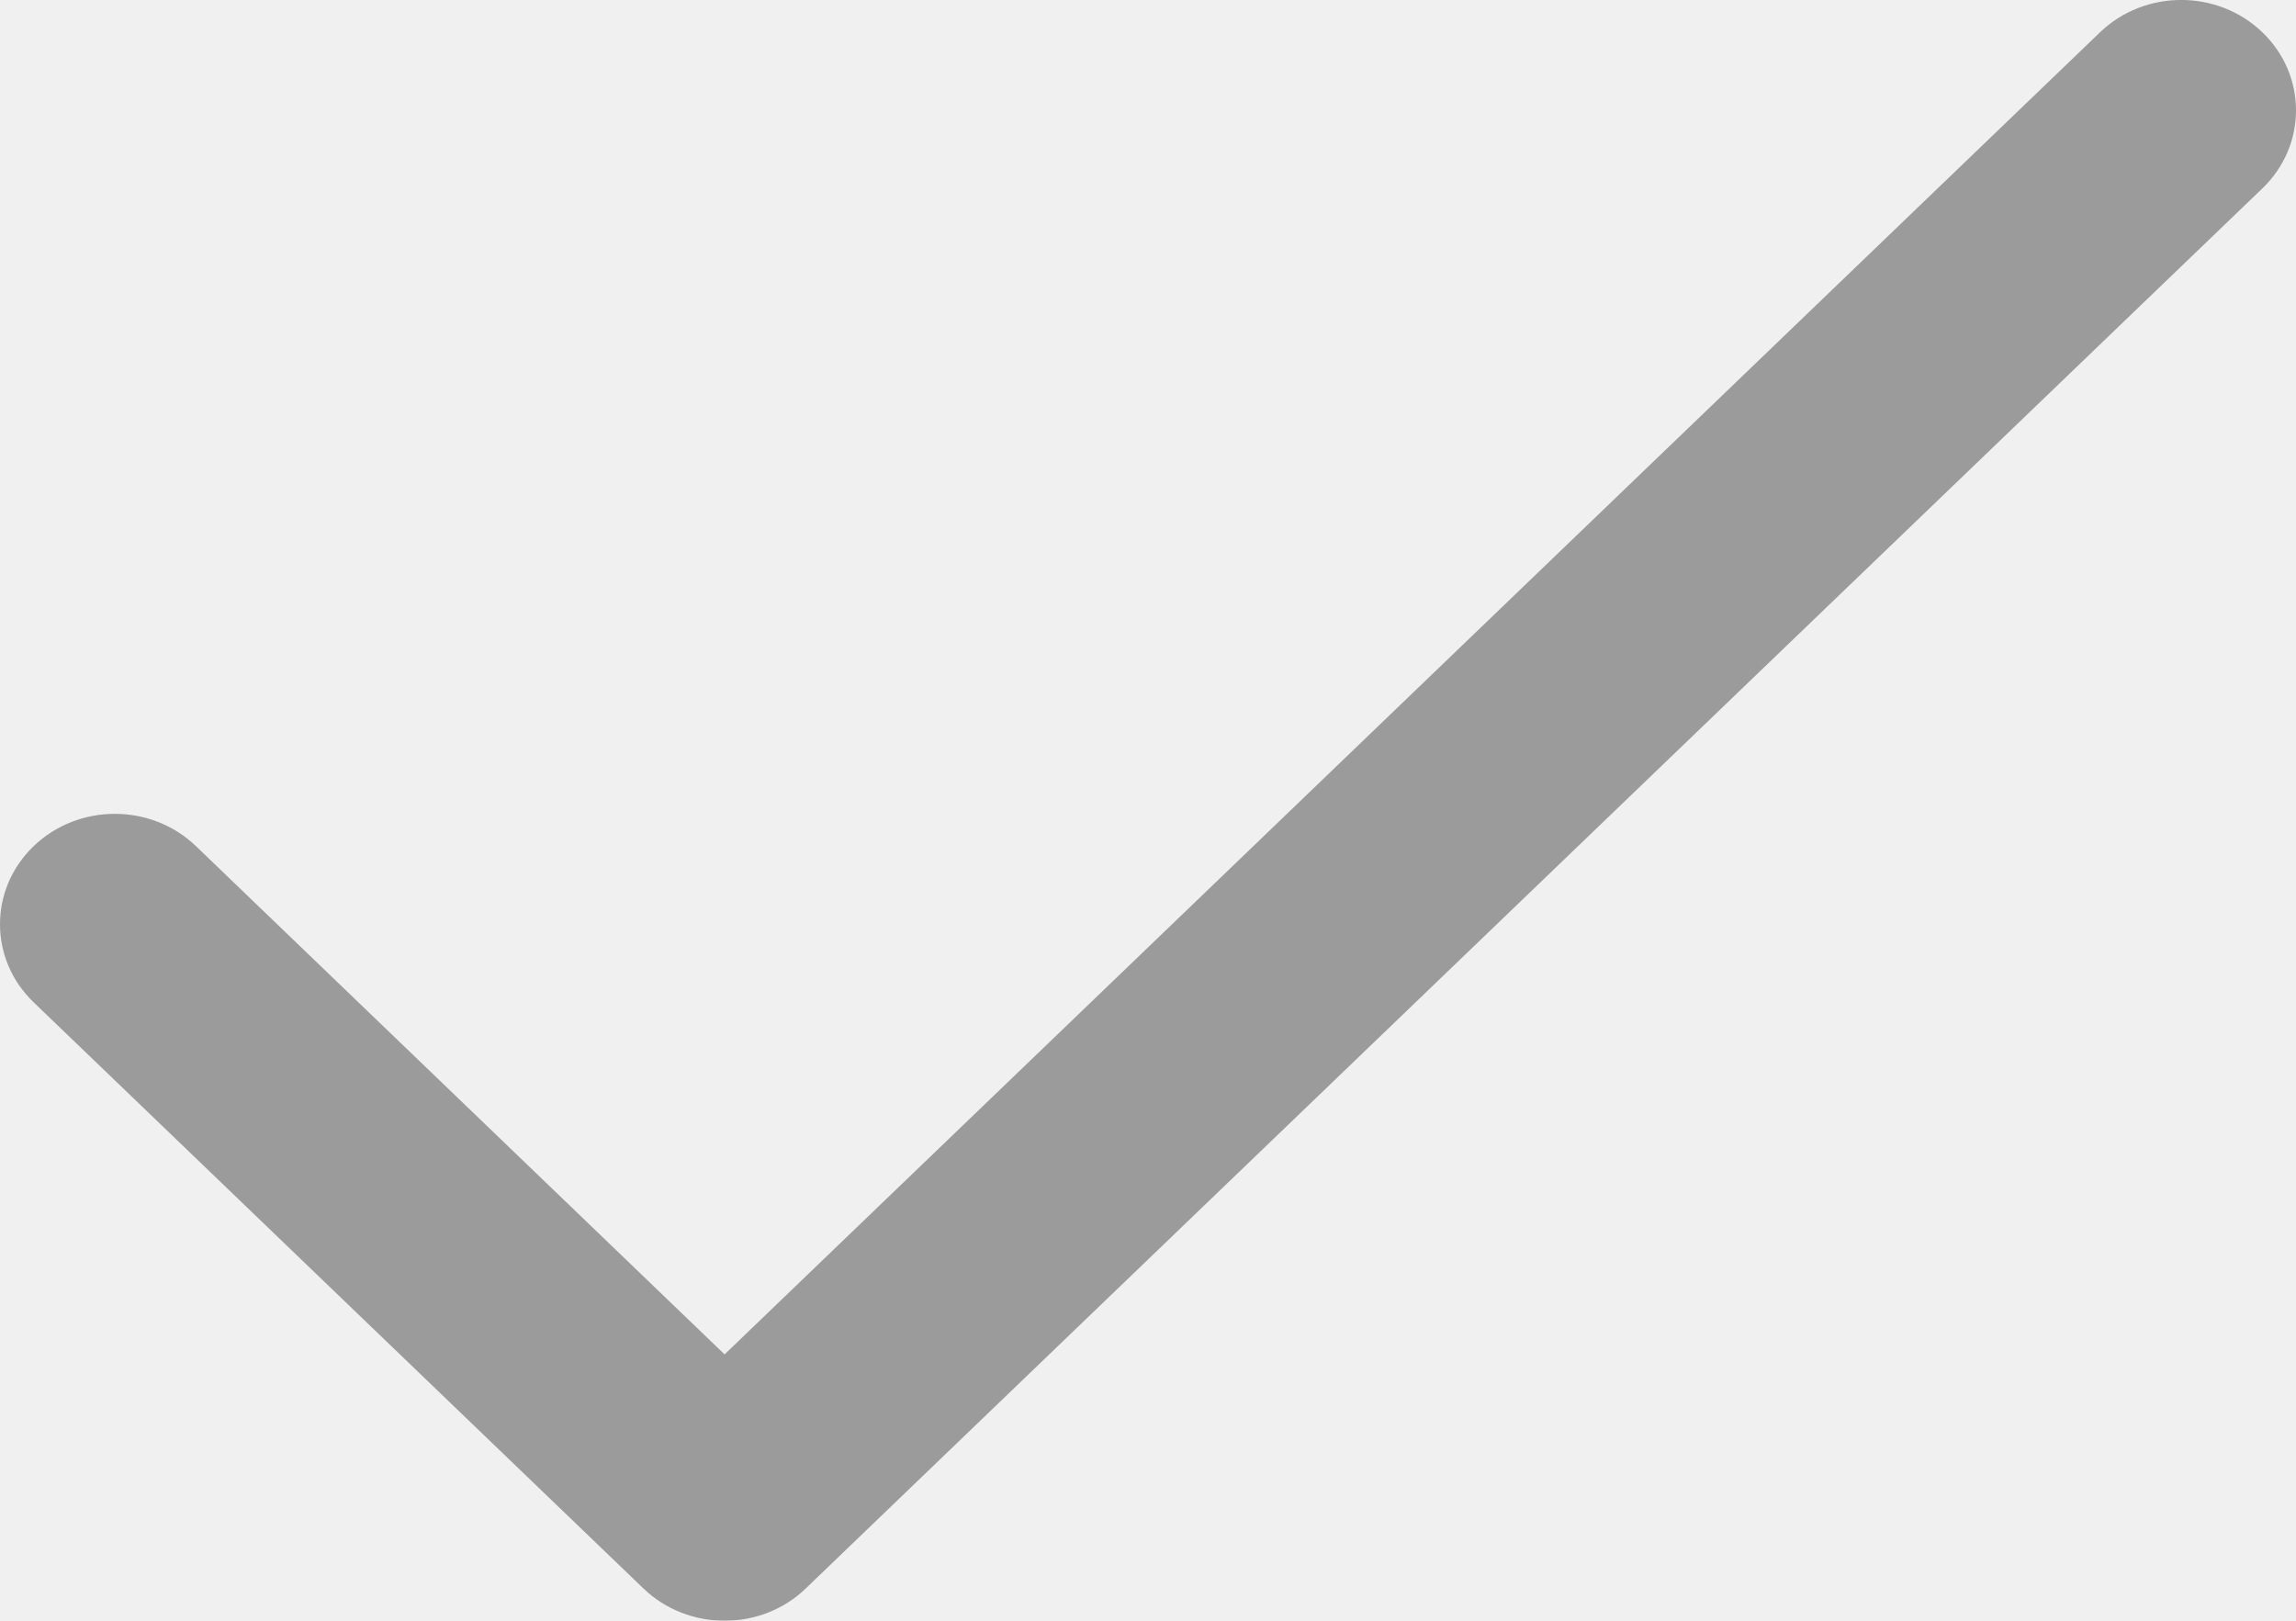
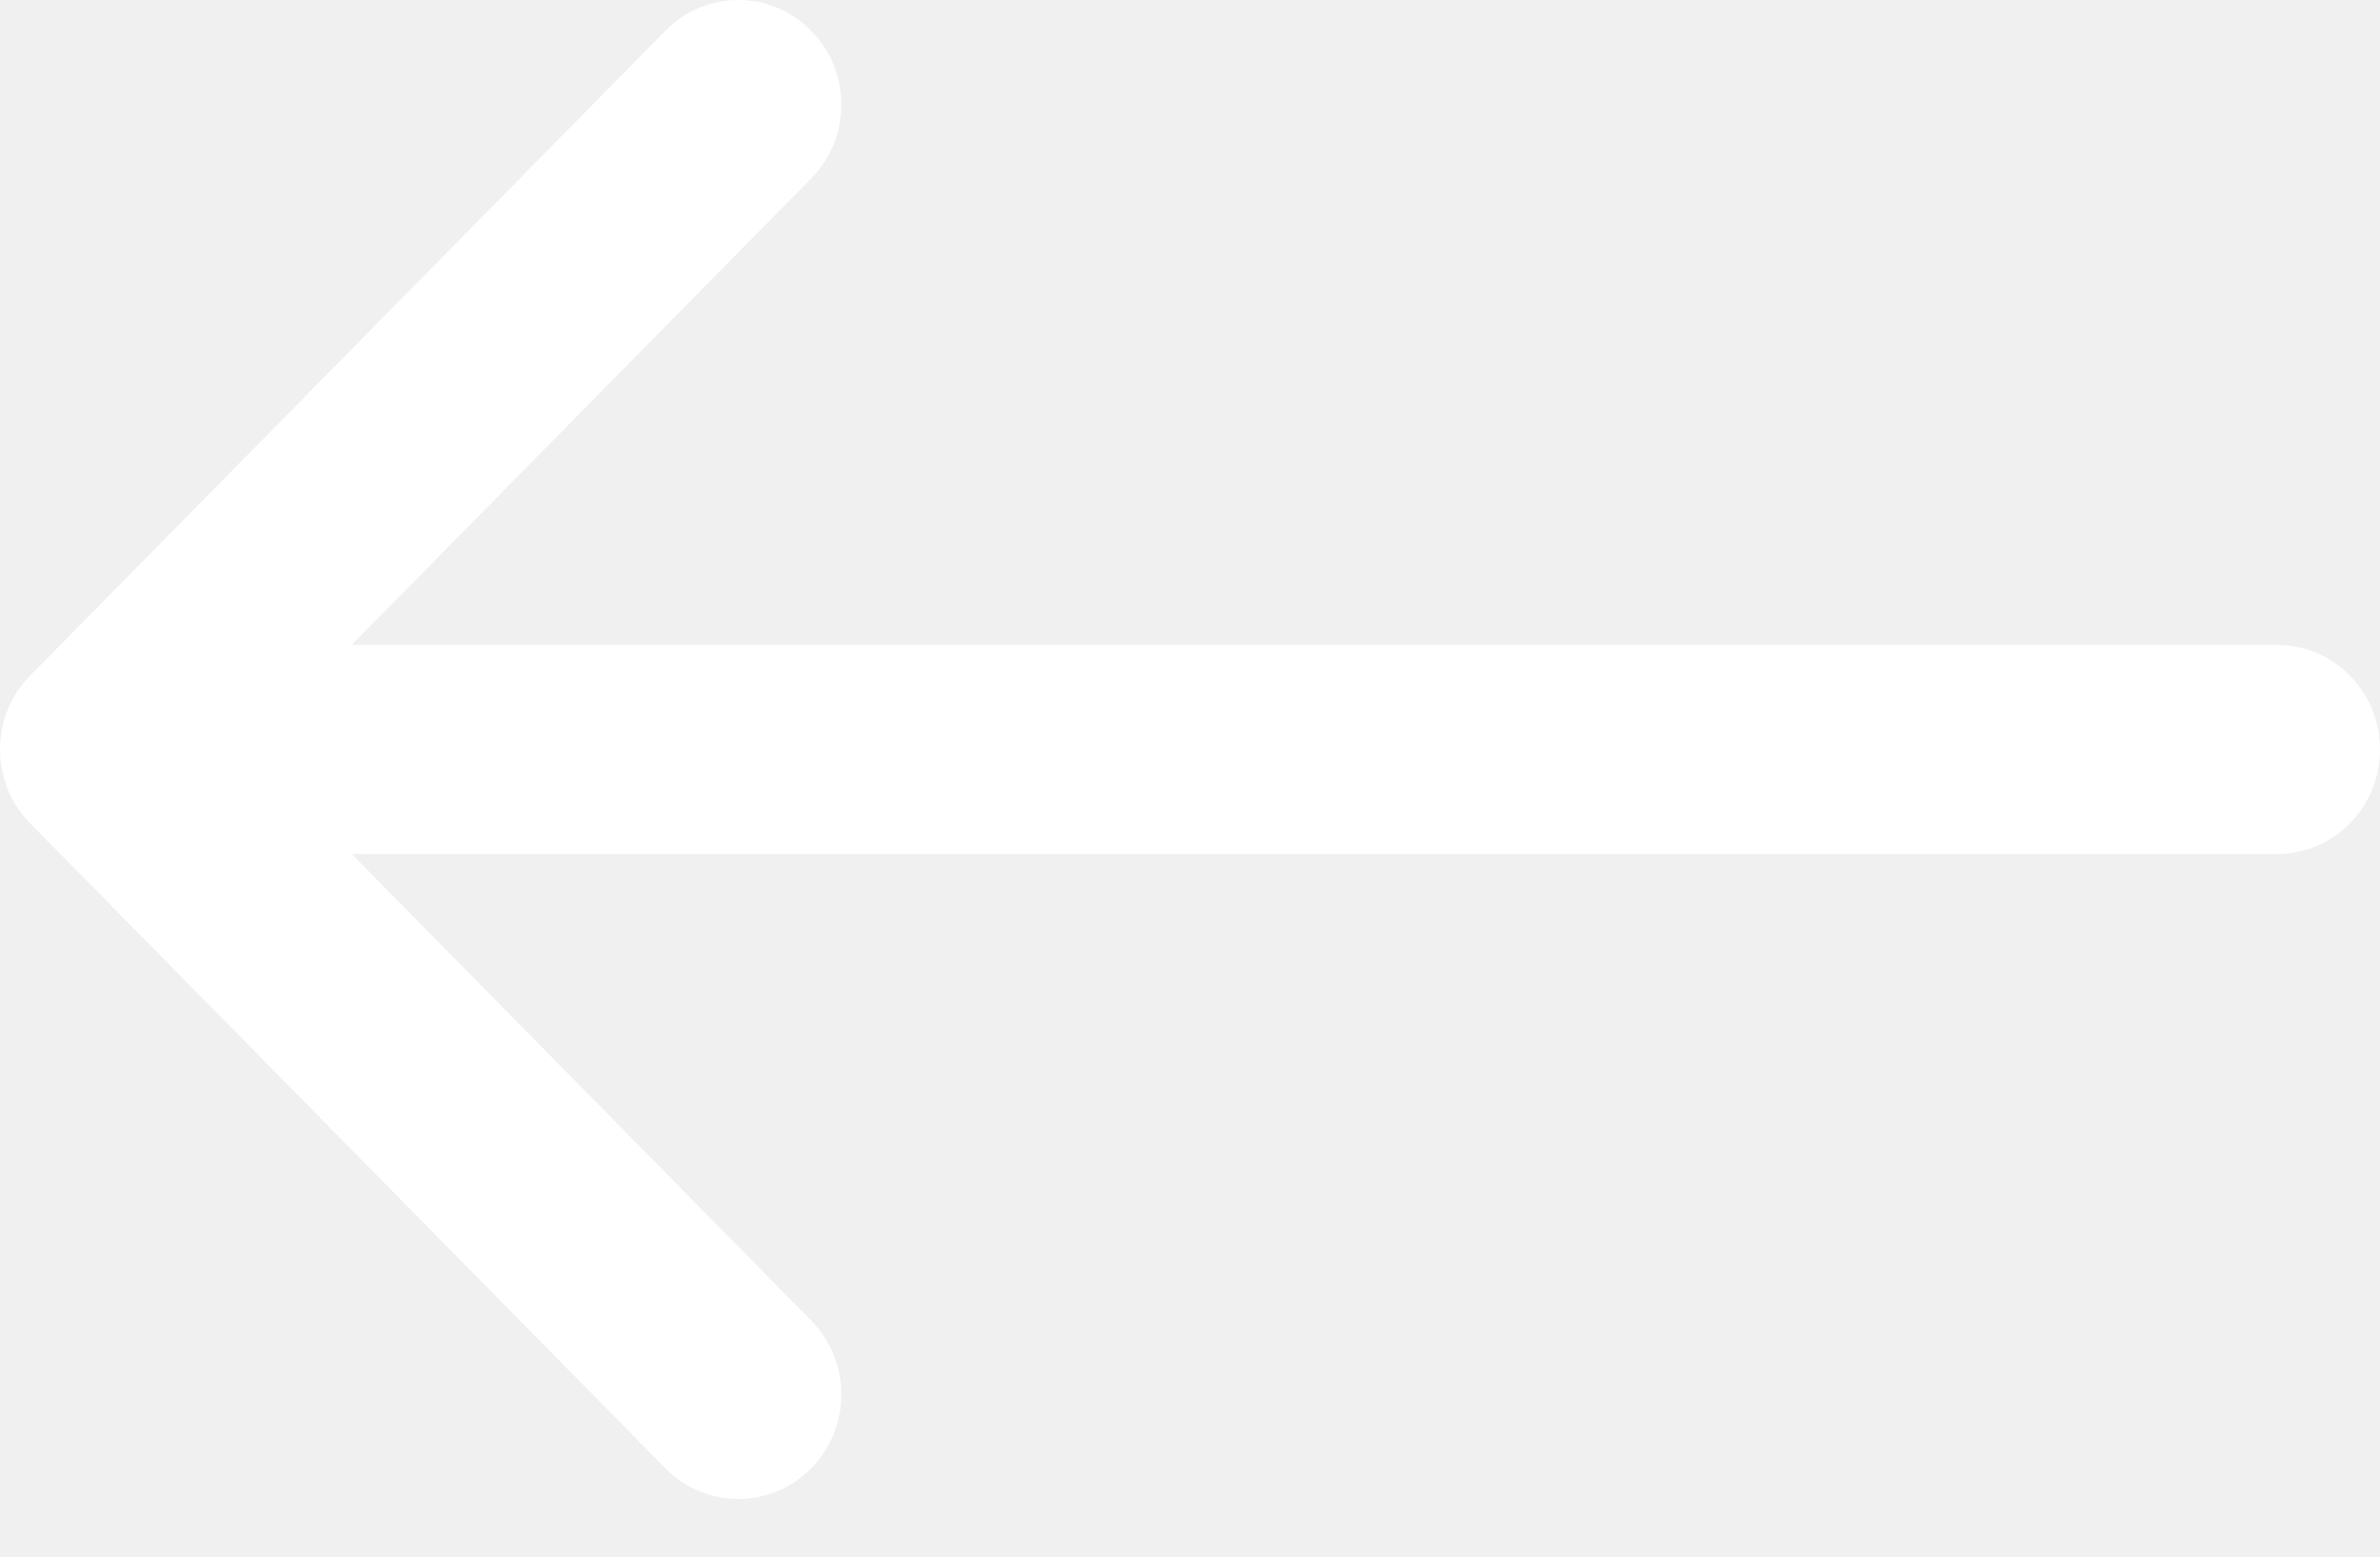
- <svg xmlns="http://www.w3.org/2000/svg" xmlns:xlink="http://www.w3.org/1999/xlink" width="17px" height="12px" viewBox="0 0 17 12" version="1.1">
+ <svg xmlns="http://www.w3.org/2000/svg" xmlns:xlink="http://www.w3.org/1999/xlink" width="26px" height="17px" viewBox="0 0 26 17" version="1.1">
  <defs>
-     <polygon id="path-1" points="0 0 17 0 17 12 0 12" />
+     <polygon id="path-1" points="0 0 26 0 26 16.37 0 16.37" />
  </defs>
  <g id="Page-1" stroke="none" stroke-width="1" fill="none" fill-rule="evenodd">
-     <g id="service-bookinhg-bosch" transform="translate(-806, -483)">
-       <g id="Group-2" transform="translate(340, 197)">
-         <g id="tick" transform="translate(466, 286)">
-           <mask id="mask-2" fill="white">
-             <use xlink:href="#path-1" />
-           </mask>
-           <g id="Clip-2" />
-           <path d="M4.764,11.761 L0.249,7.421 C-0.083,7.102 -0.083,6.584 0.249,6.265 C0.581,5.946 1.119,5.946 1.451,6.265 L5.365,10.028 L15.549,0.239 C15.881,-0.08 16.419,-0.08 16.751,0.239 C17.083,0.558 17.083,1.076 16.751,1.395 L5.966,11.761 C5.635,12.08 5.096,12.08 4.764,11.761" id="Fill-1" fill="#9B9B9B" mask="url(#mask-2)" />
-         </g>
-       </g>
+     <g id="left-arrow">
+       <mask id="mask-2" fill="white">
+         <use xlink:href="#path-1" />
+       </mask>
+       <g id="Clip-2" />
+       <path d="M24.875,7.043 L3.842,7.043 L8.861,1.949 C9.301,1.504 9.301,0.78 8.861,0.335 C8.421,-0.112 7.708,-0.112 7.27,0.335 L0.33,7.378 C-0.11,7.823 -0.11,8.547 0.33,8.992 L7.27,16.036 C7.489,16.259 7.777,16.37 8.065,16.37 C8.353,16.37 8.641,16.259 8.861,16.036 C9.301,15.59 9.301,14.867 8.861,14.421 L3.842,9.327 L24.875,9.327 C25.496,9.327 26,8.816 26,8.185 C26,7.554 25.496,7.043 24.875,7.043 Z" id="Fill-1" fill="#FFFFFF" mask="url(#mask-2)" />
    </g>
  </g>
</svg>
